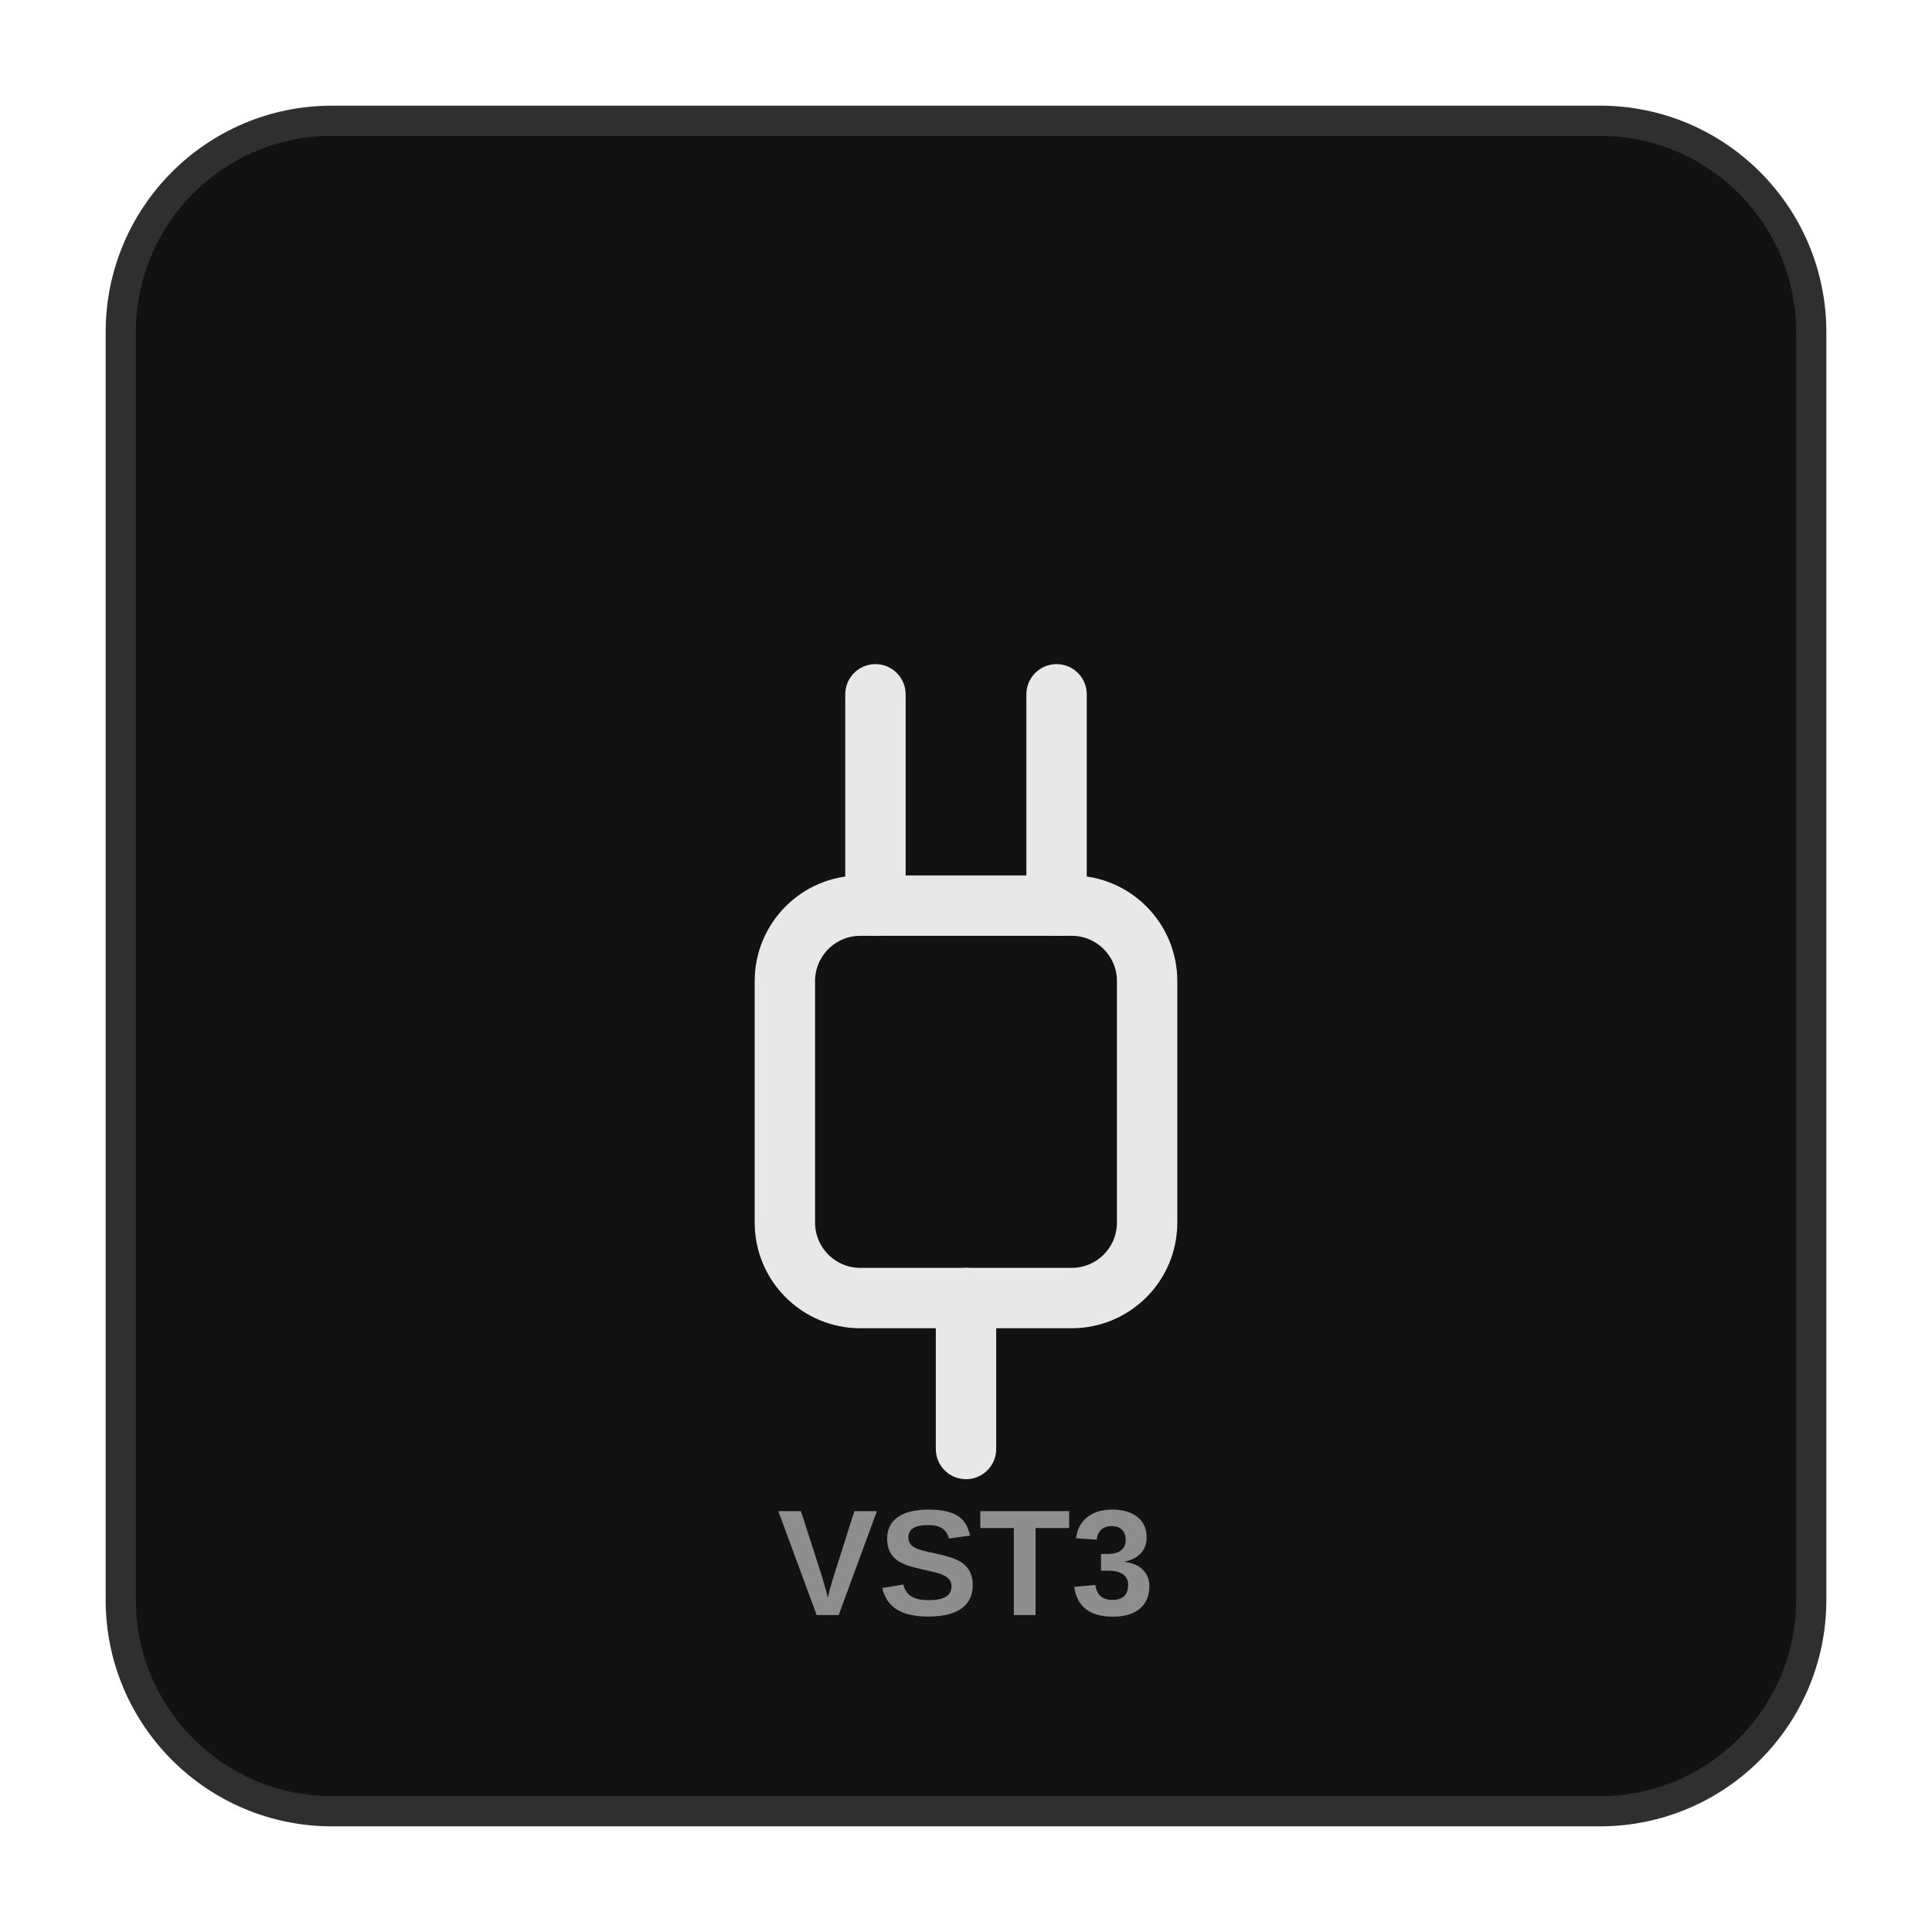
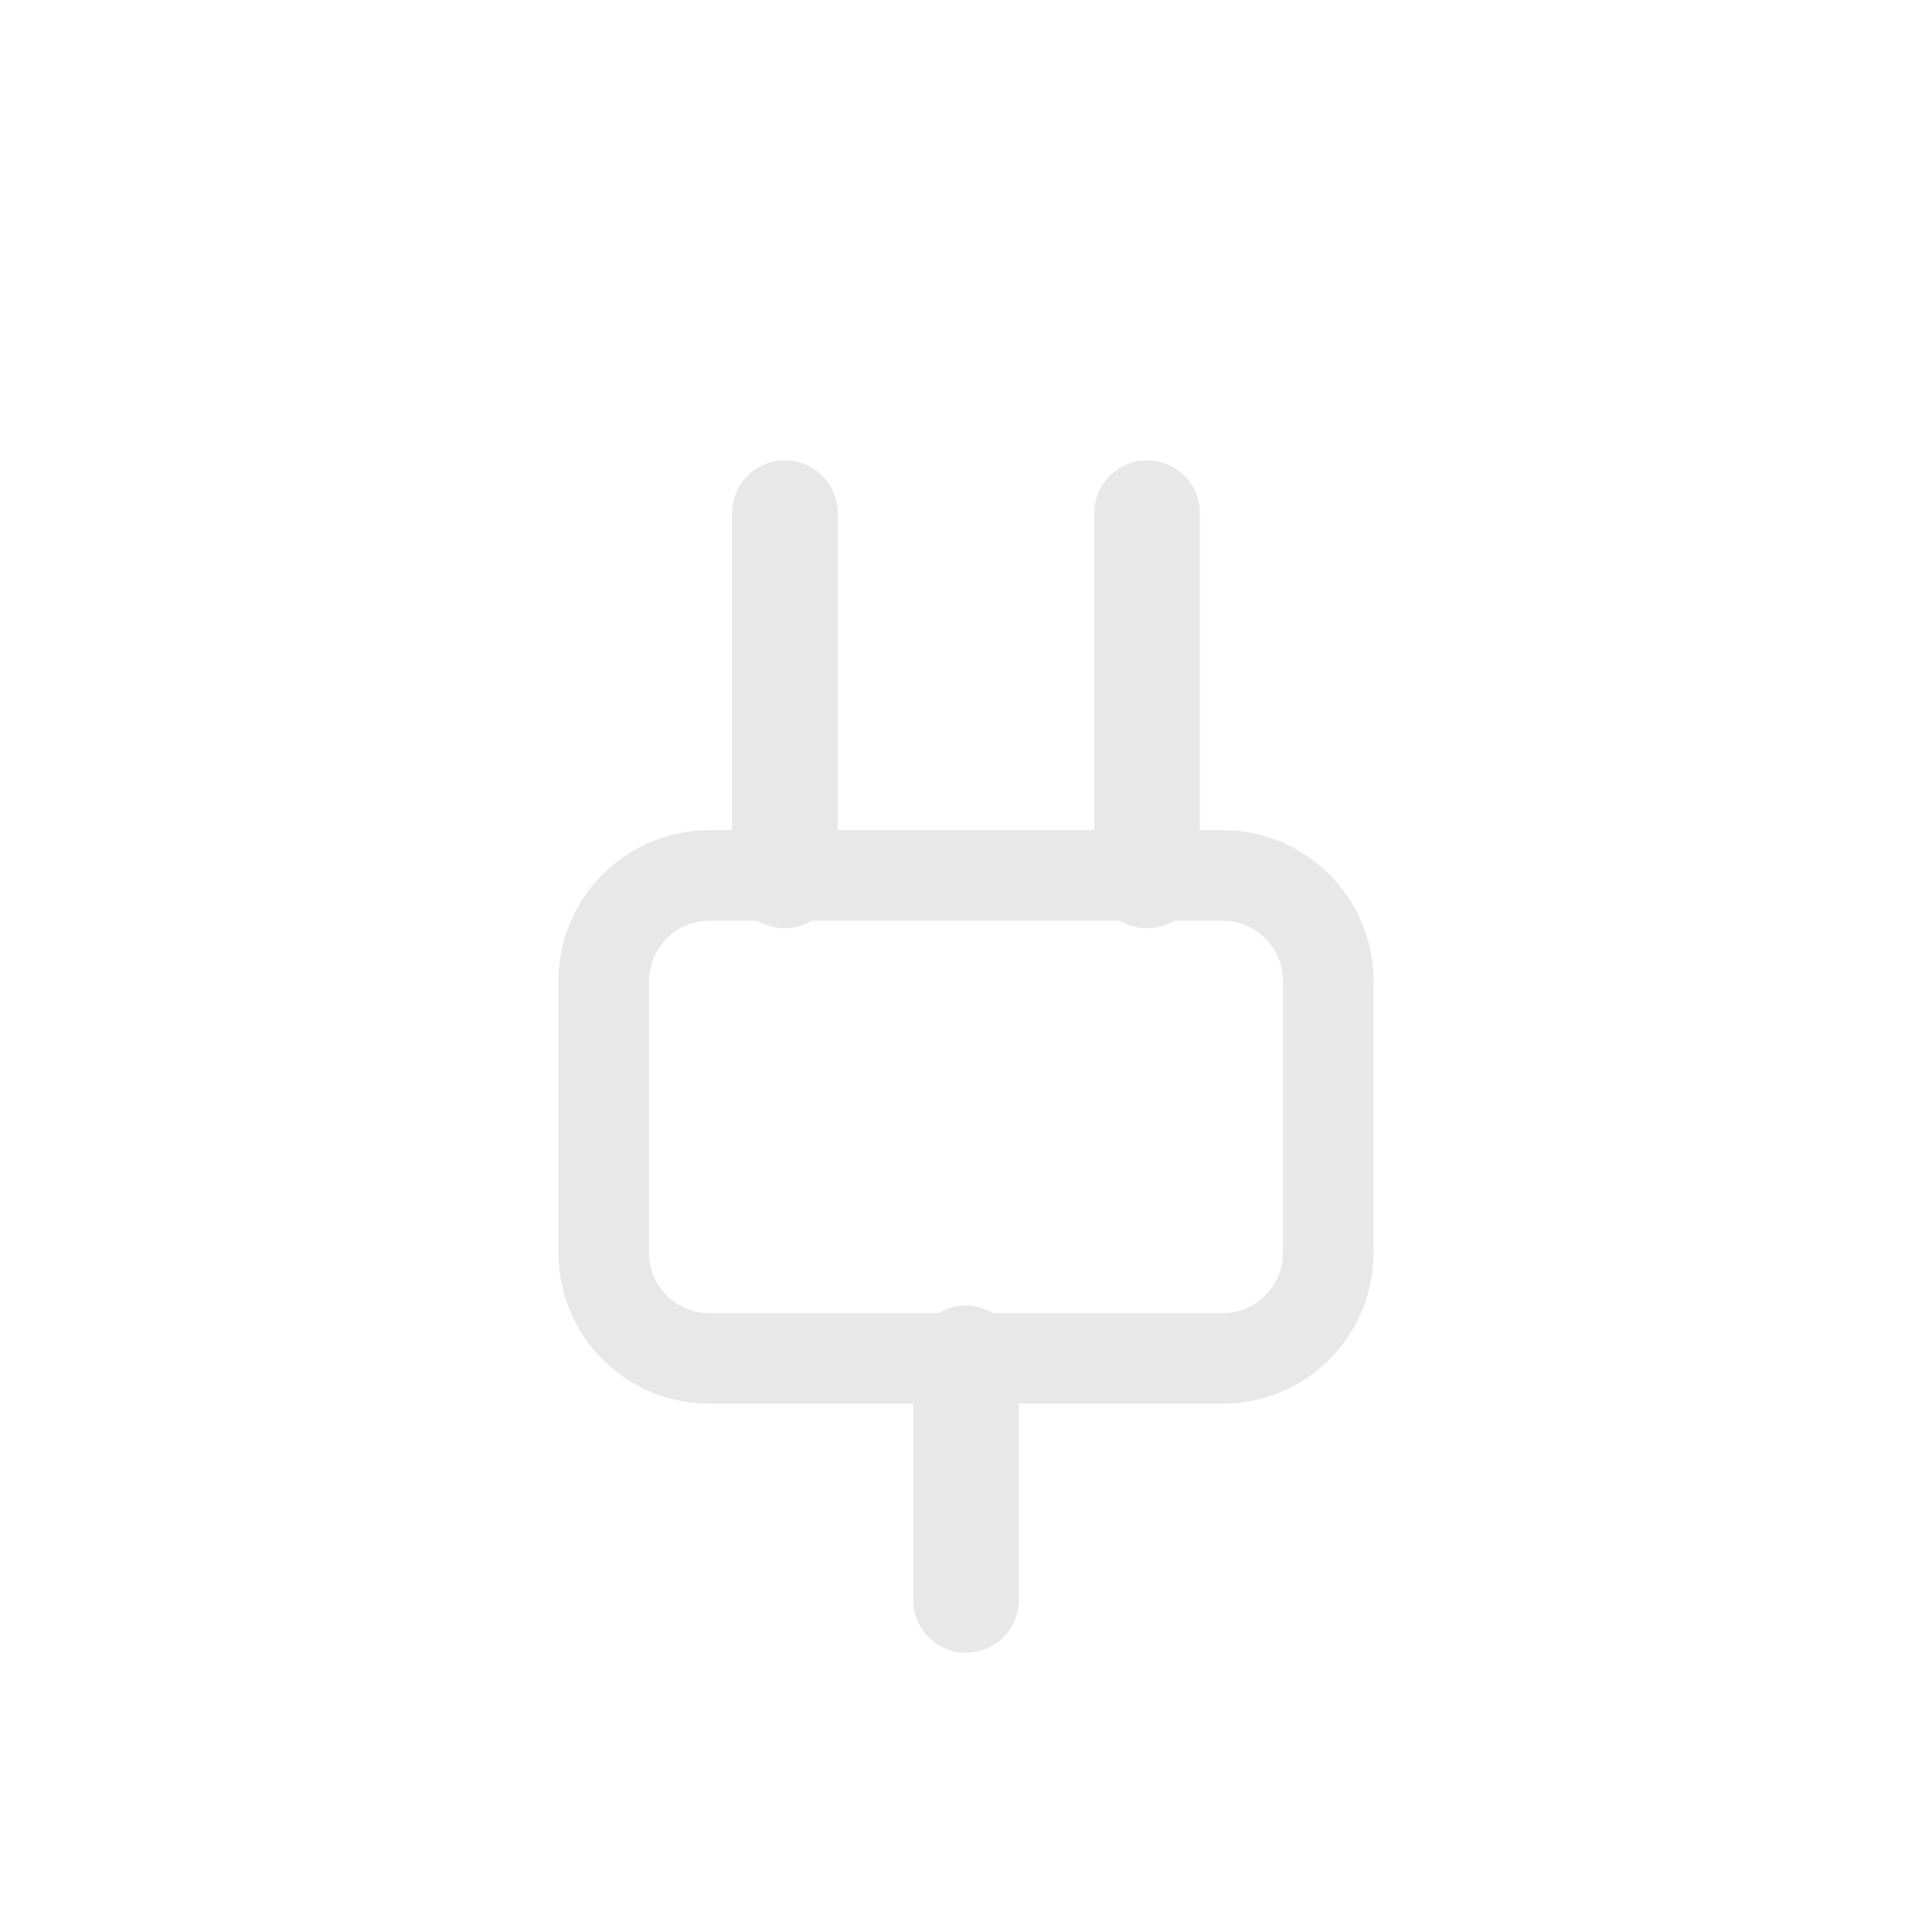
<svg xmlns="http://www.w3.org/2000/svg" width="256" height="256" viewBox="0 0 256 256" fill="none">
-   <rect x="16" y="16" width="224" height="224" rx="28" fill="#121212" stroke="#2F2F2F" stroke-width="4" />
-   <rect x="104" y="120" width="48" height="52" rx="10" stroke="#E8E8E8" stroke-width="8" />
-   <line x1="116" y1="120" x2="116" y2="92" stroke="#E8E8E8" stroke-width="8" stroke-linecap="round" />
-   <line x1="140" y1="120" x2="140" y2="92" stroke="#E8E8E8" stroke-width="8" stroke-linecap="round" />
-   <line x1="128" y1="172" x2="128" y2="192" stroke="#E8E8E8" stroke-width="8" stroke-linecap="round" />
-   <text x="128" y="214" fill="#8E8E8E" font-size="20" font-family="Arial" font-weight="bold" text-anchor="middle">VST3</text>
+   <line x1="104" y1="68" x2="104" y2="116" stroke="#E8E8E8" stroke-width="14" stroke-linecap="round" />
+   <line x1="152" y1="68" x2="152" y2="116" stroke="#E8E8E8" stroke-width="14" stroke-linecap="round" />
+   <rect x="80" y="116" width="96" height="64" rx="14" stroke="#E8E8E8" stroke-width="12" />
+   <line x1="128" y1="180" x2="128" y2="212" stroke="#E8E8E8" stroke-width="14" stroke-linecap="round" />
</svg>
